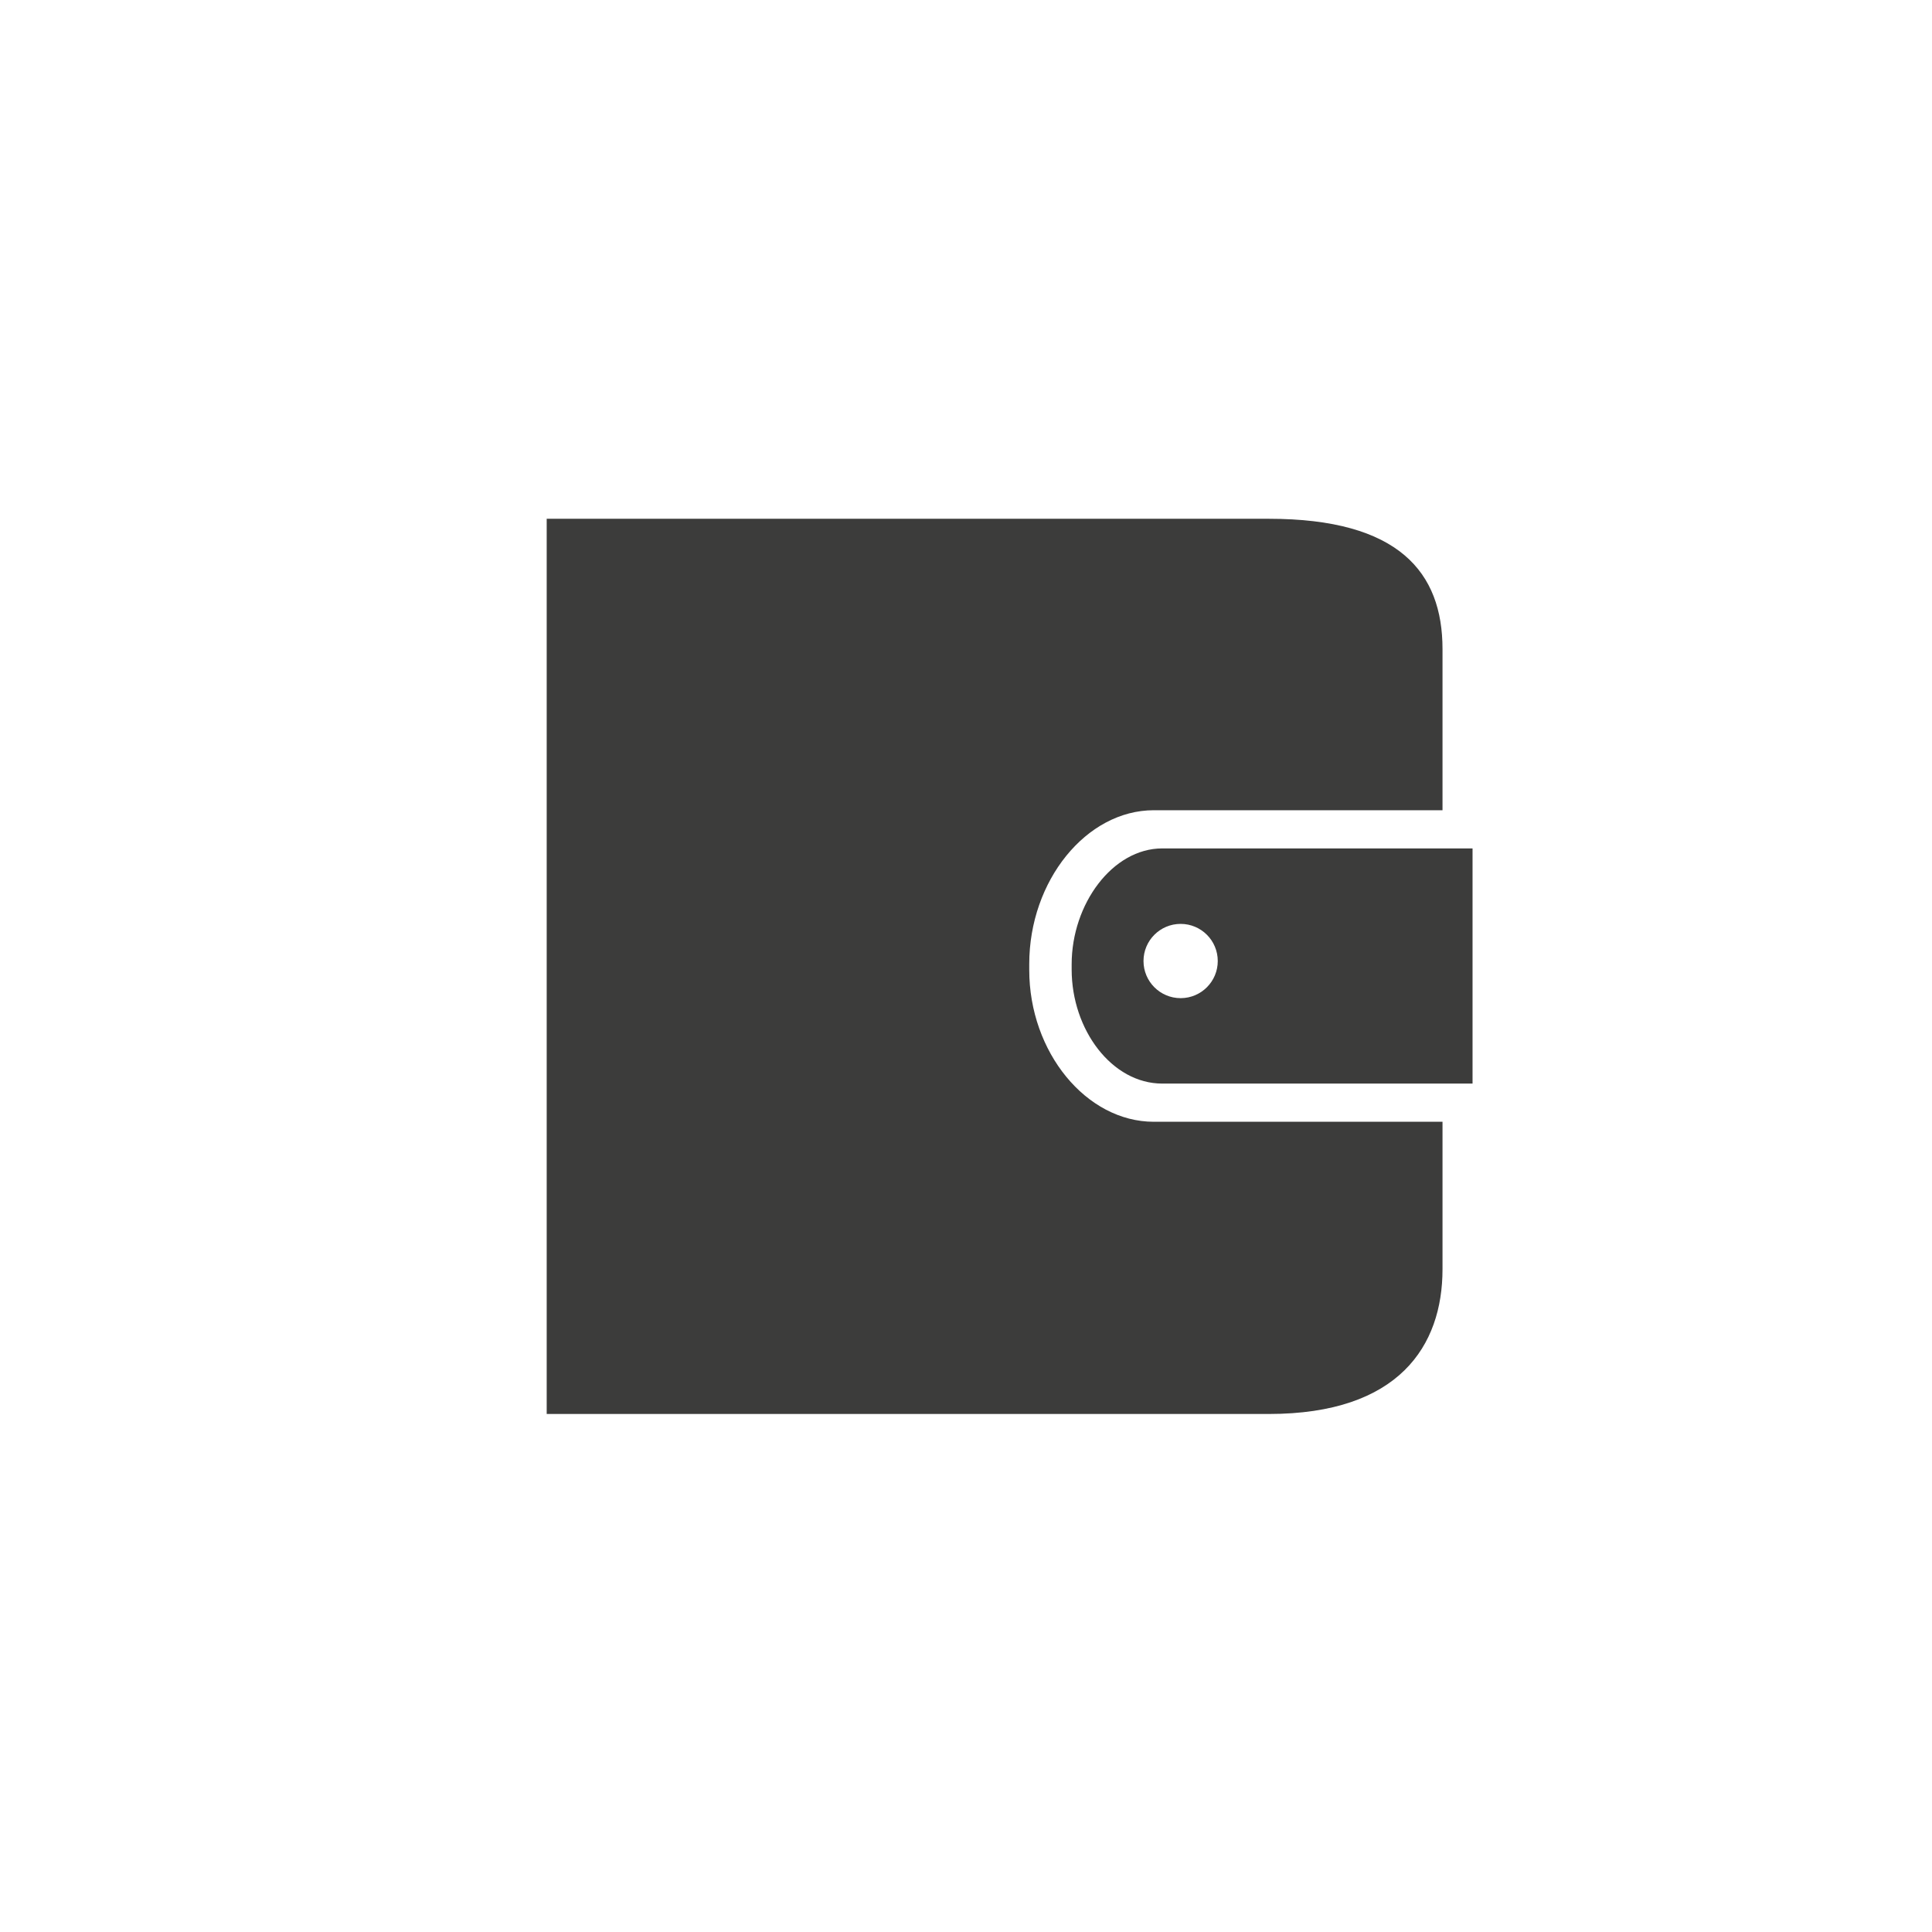
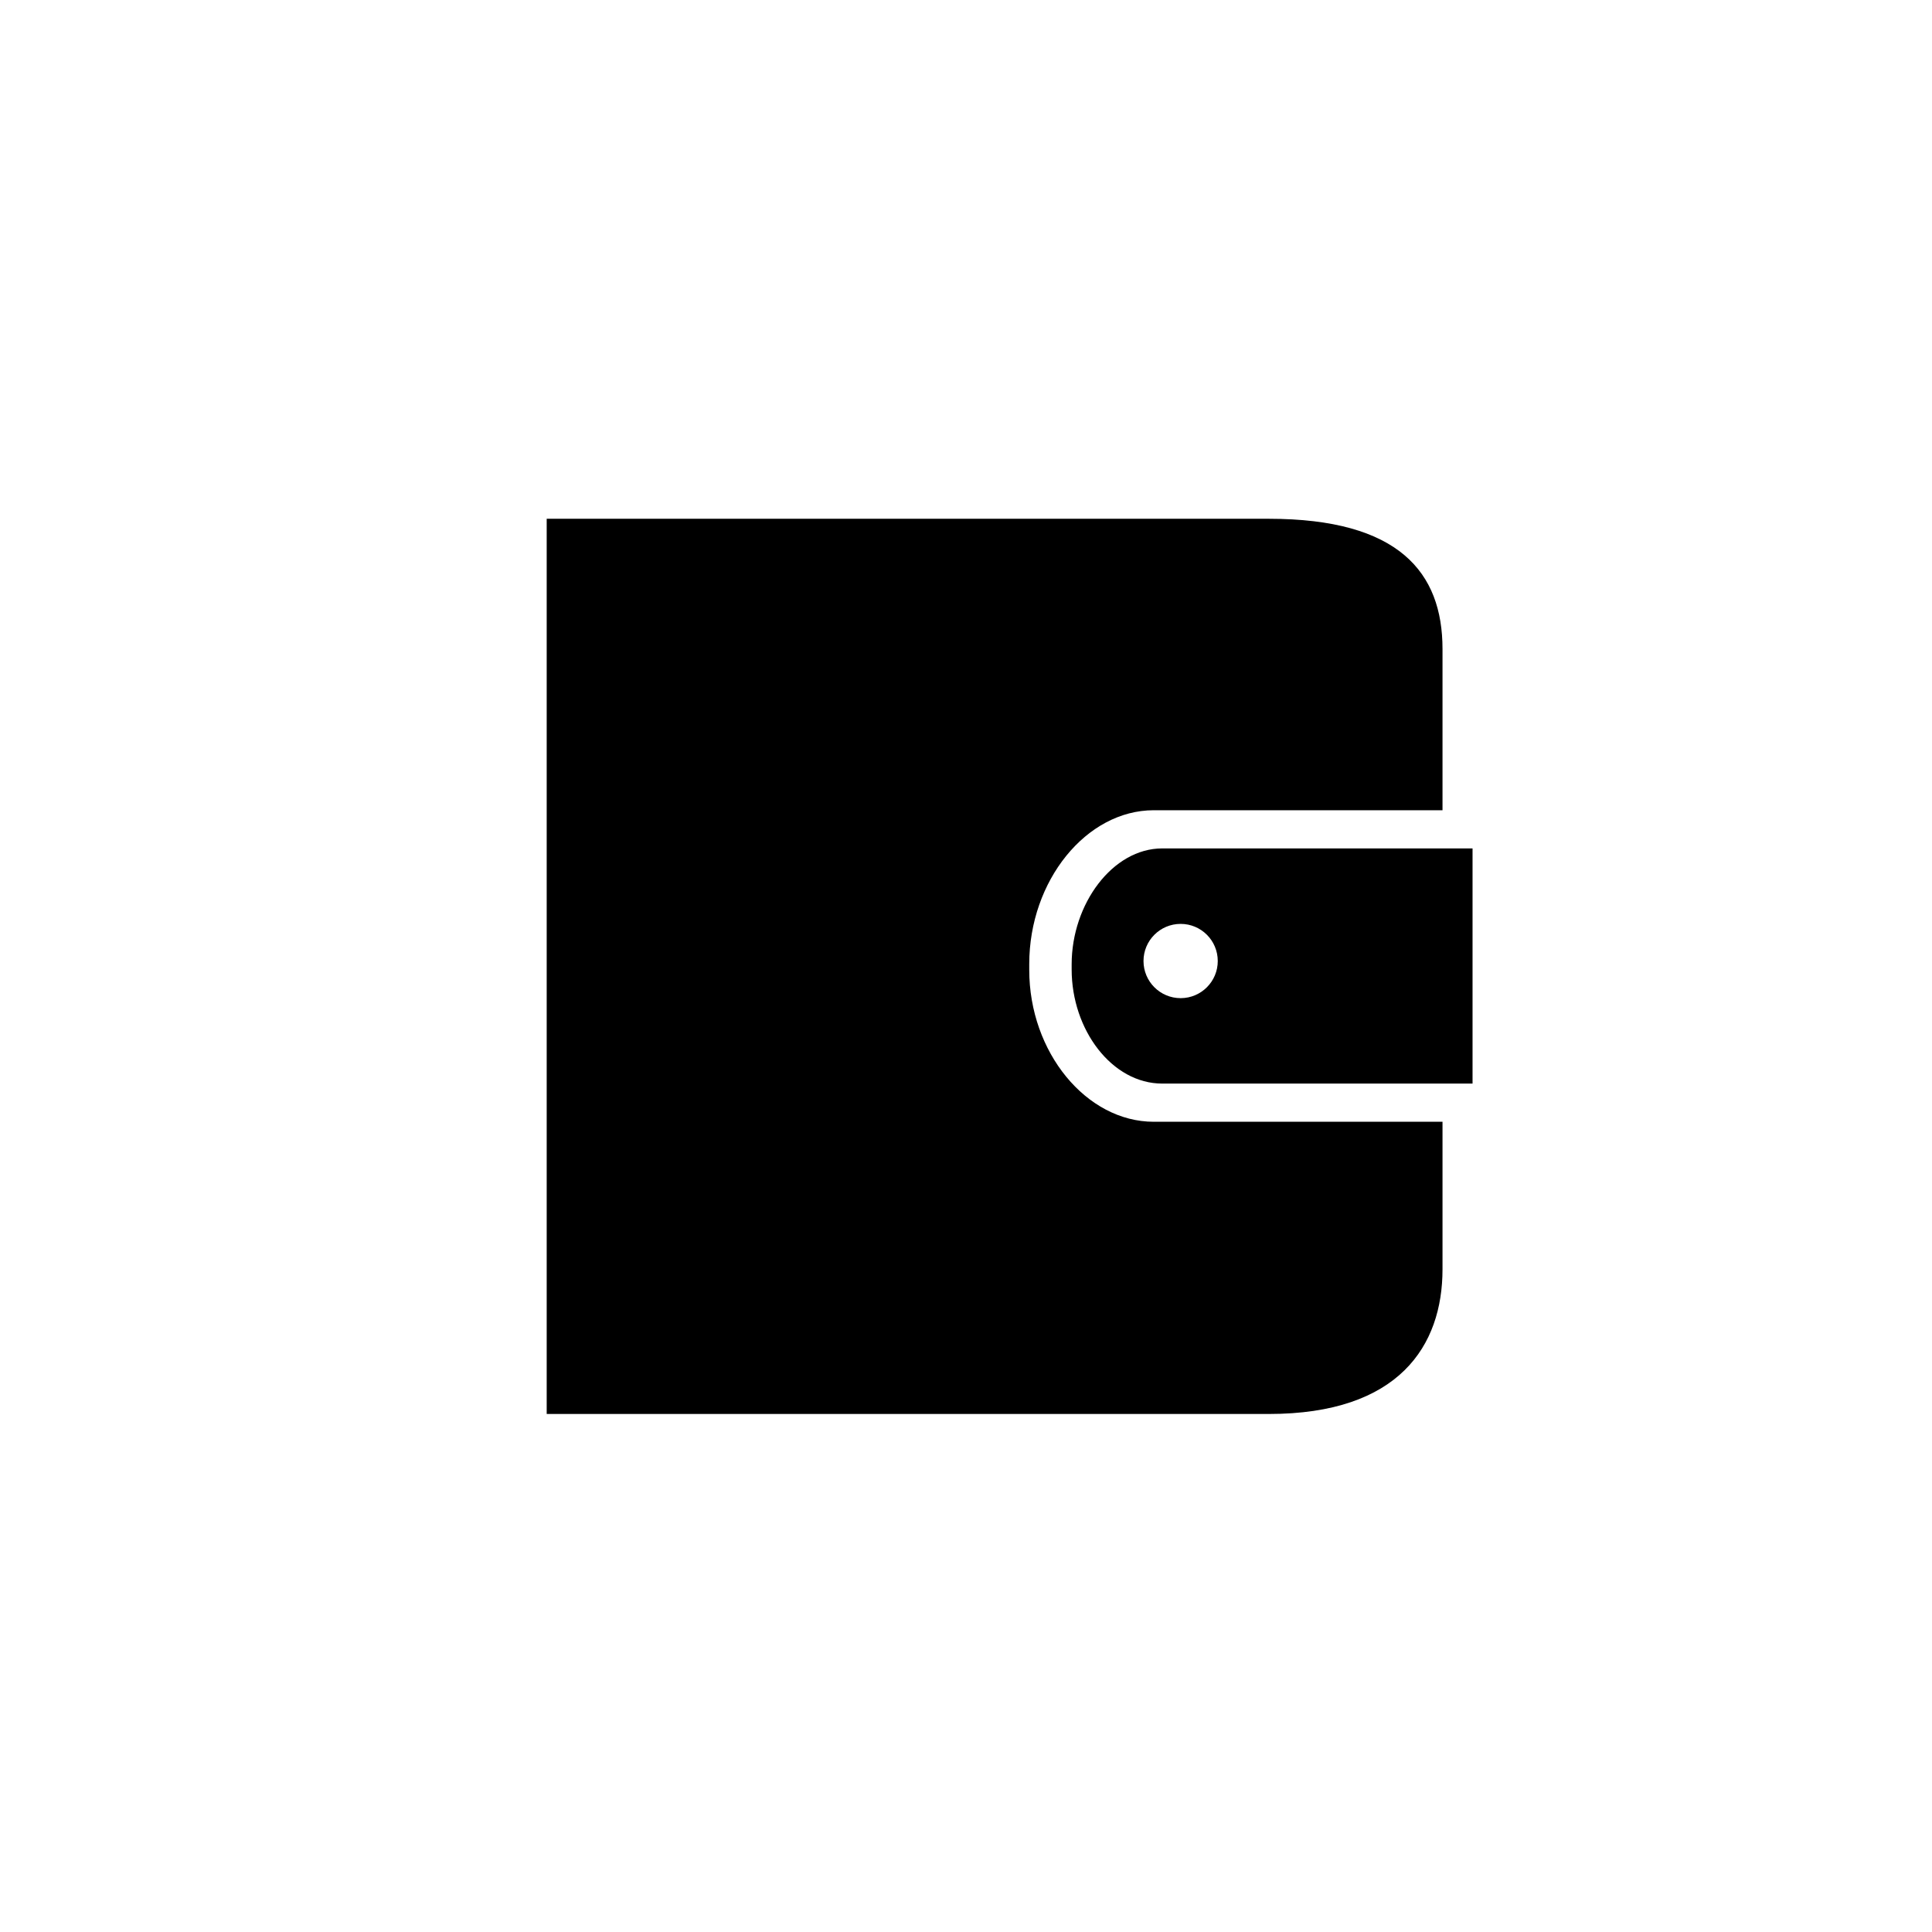
<svg xmlns="http://www.w3.org/2000/svg" viewBox="0 0 128 128">
-   <defs>
-     <style>.cls-1{fill:#3c3c3b;}</style>
-   </defs>
-   <g id="glyph_wallet">
-     <path class="cls-1" d="M77,56.21c-3.29,0-6,3.68-6,7.68v.34c0,4,2.67,7.56,6,7.56H97.56V56.21Zm1.22,9.92a2.46,2.46,0,1,1,2.46-2.46A2.46,2.46,0,0,1,78.24,66.13Z" />
-     <path class="cls-1" d="M76.44,74.32c-4.47,0-8.25-4.61-8.25-10.06v-.39c0-5.52,3.78-10.19,8.25-10.19H95.57V43c0-5.08-2.89-8.63-11.51-8.63H36.22V93.68H84.06c8.62,0,11.51-4.51,11.51-9.59V74.32Z" />
+   <g>
+     <path d="M77,56.21c-3.29,0-6,3.68-6,7.68v.34c0,4,2.67,7.56,6,7.56H97.56V56.21Zm1.22,9.92a2.46,2.46,0,1,1,2.46-2.46A2.46,2.46,0,0,1,78.24,66.13Z" />
+     <path d="M76.44,74.32c-4.47,0-8.25-4.61-8.25-10.06v-.39c0-5.52,3.78-10.19,8.25-10.19H95.57V43c0-5.08-2.89-8.63-11.51-8.63H36.22V93.68H84.06c8.62,0,11.51-4.51,11.51-9.59V74.32Z" />
  </g>
</svg>
